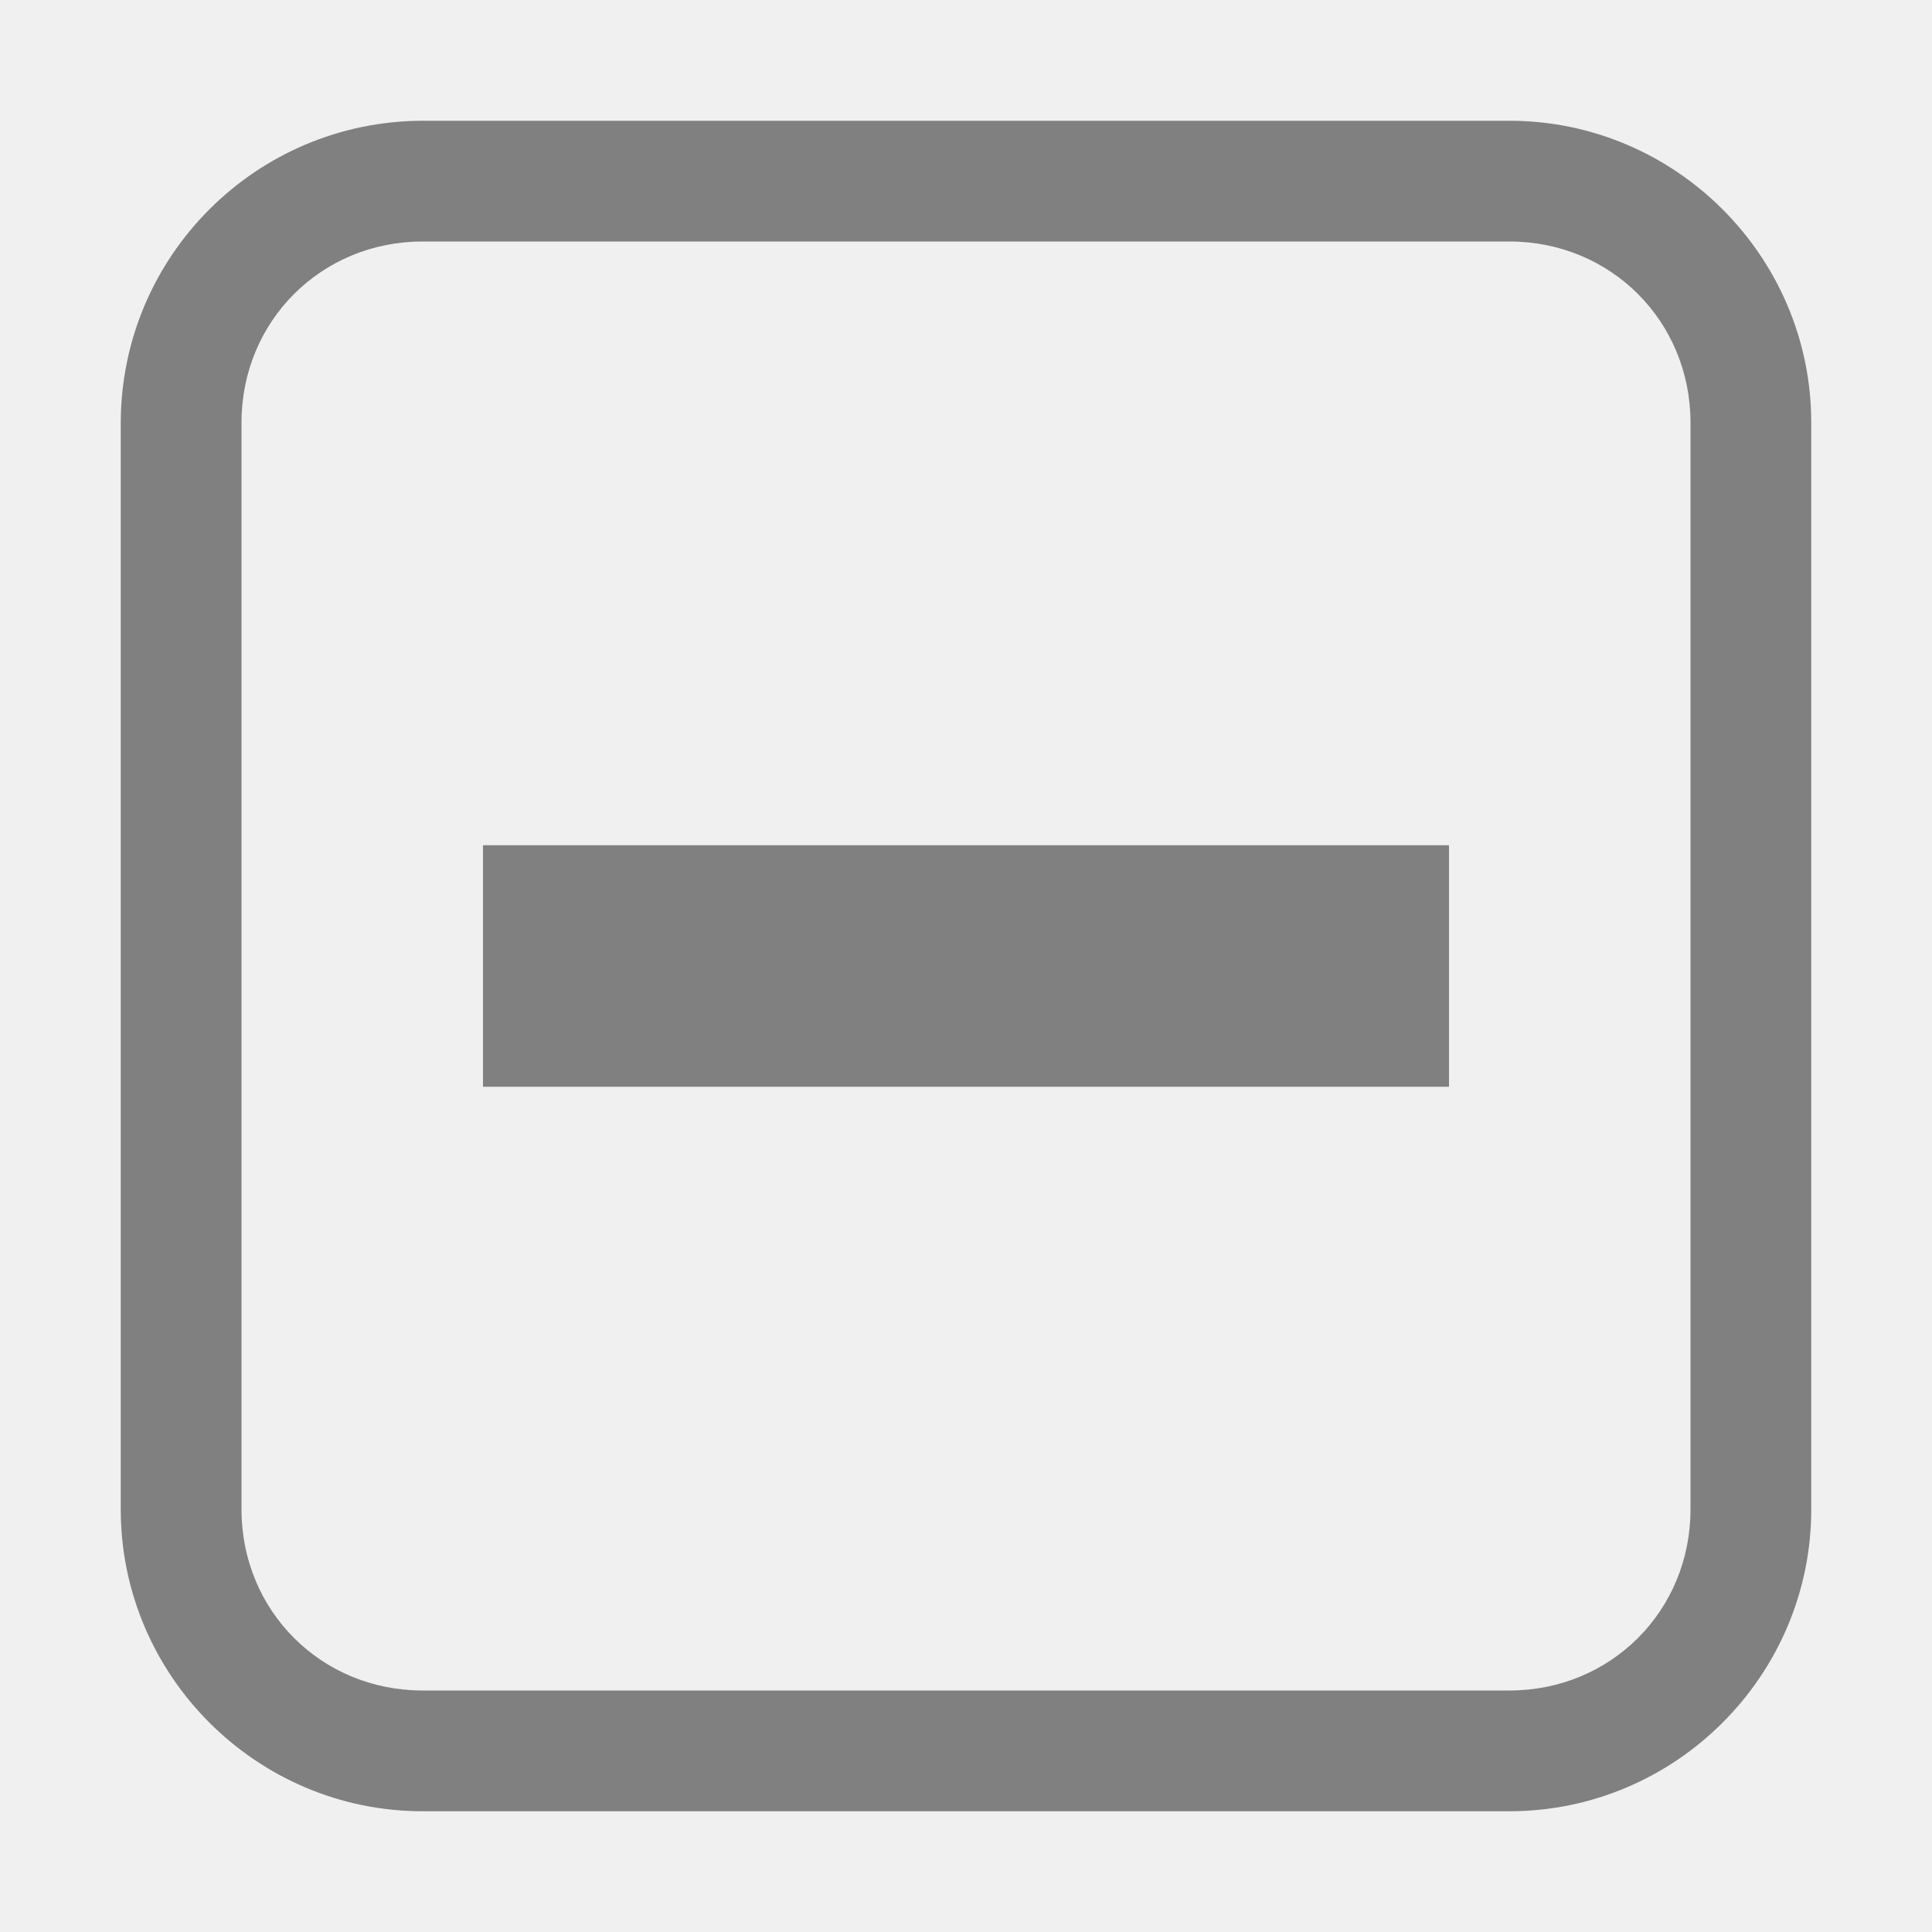
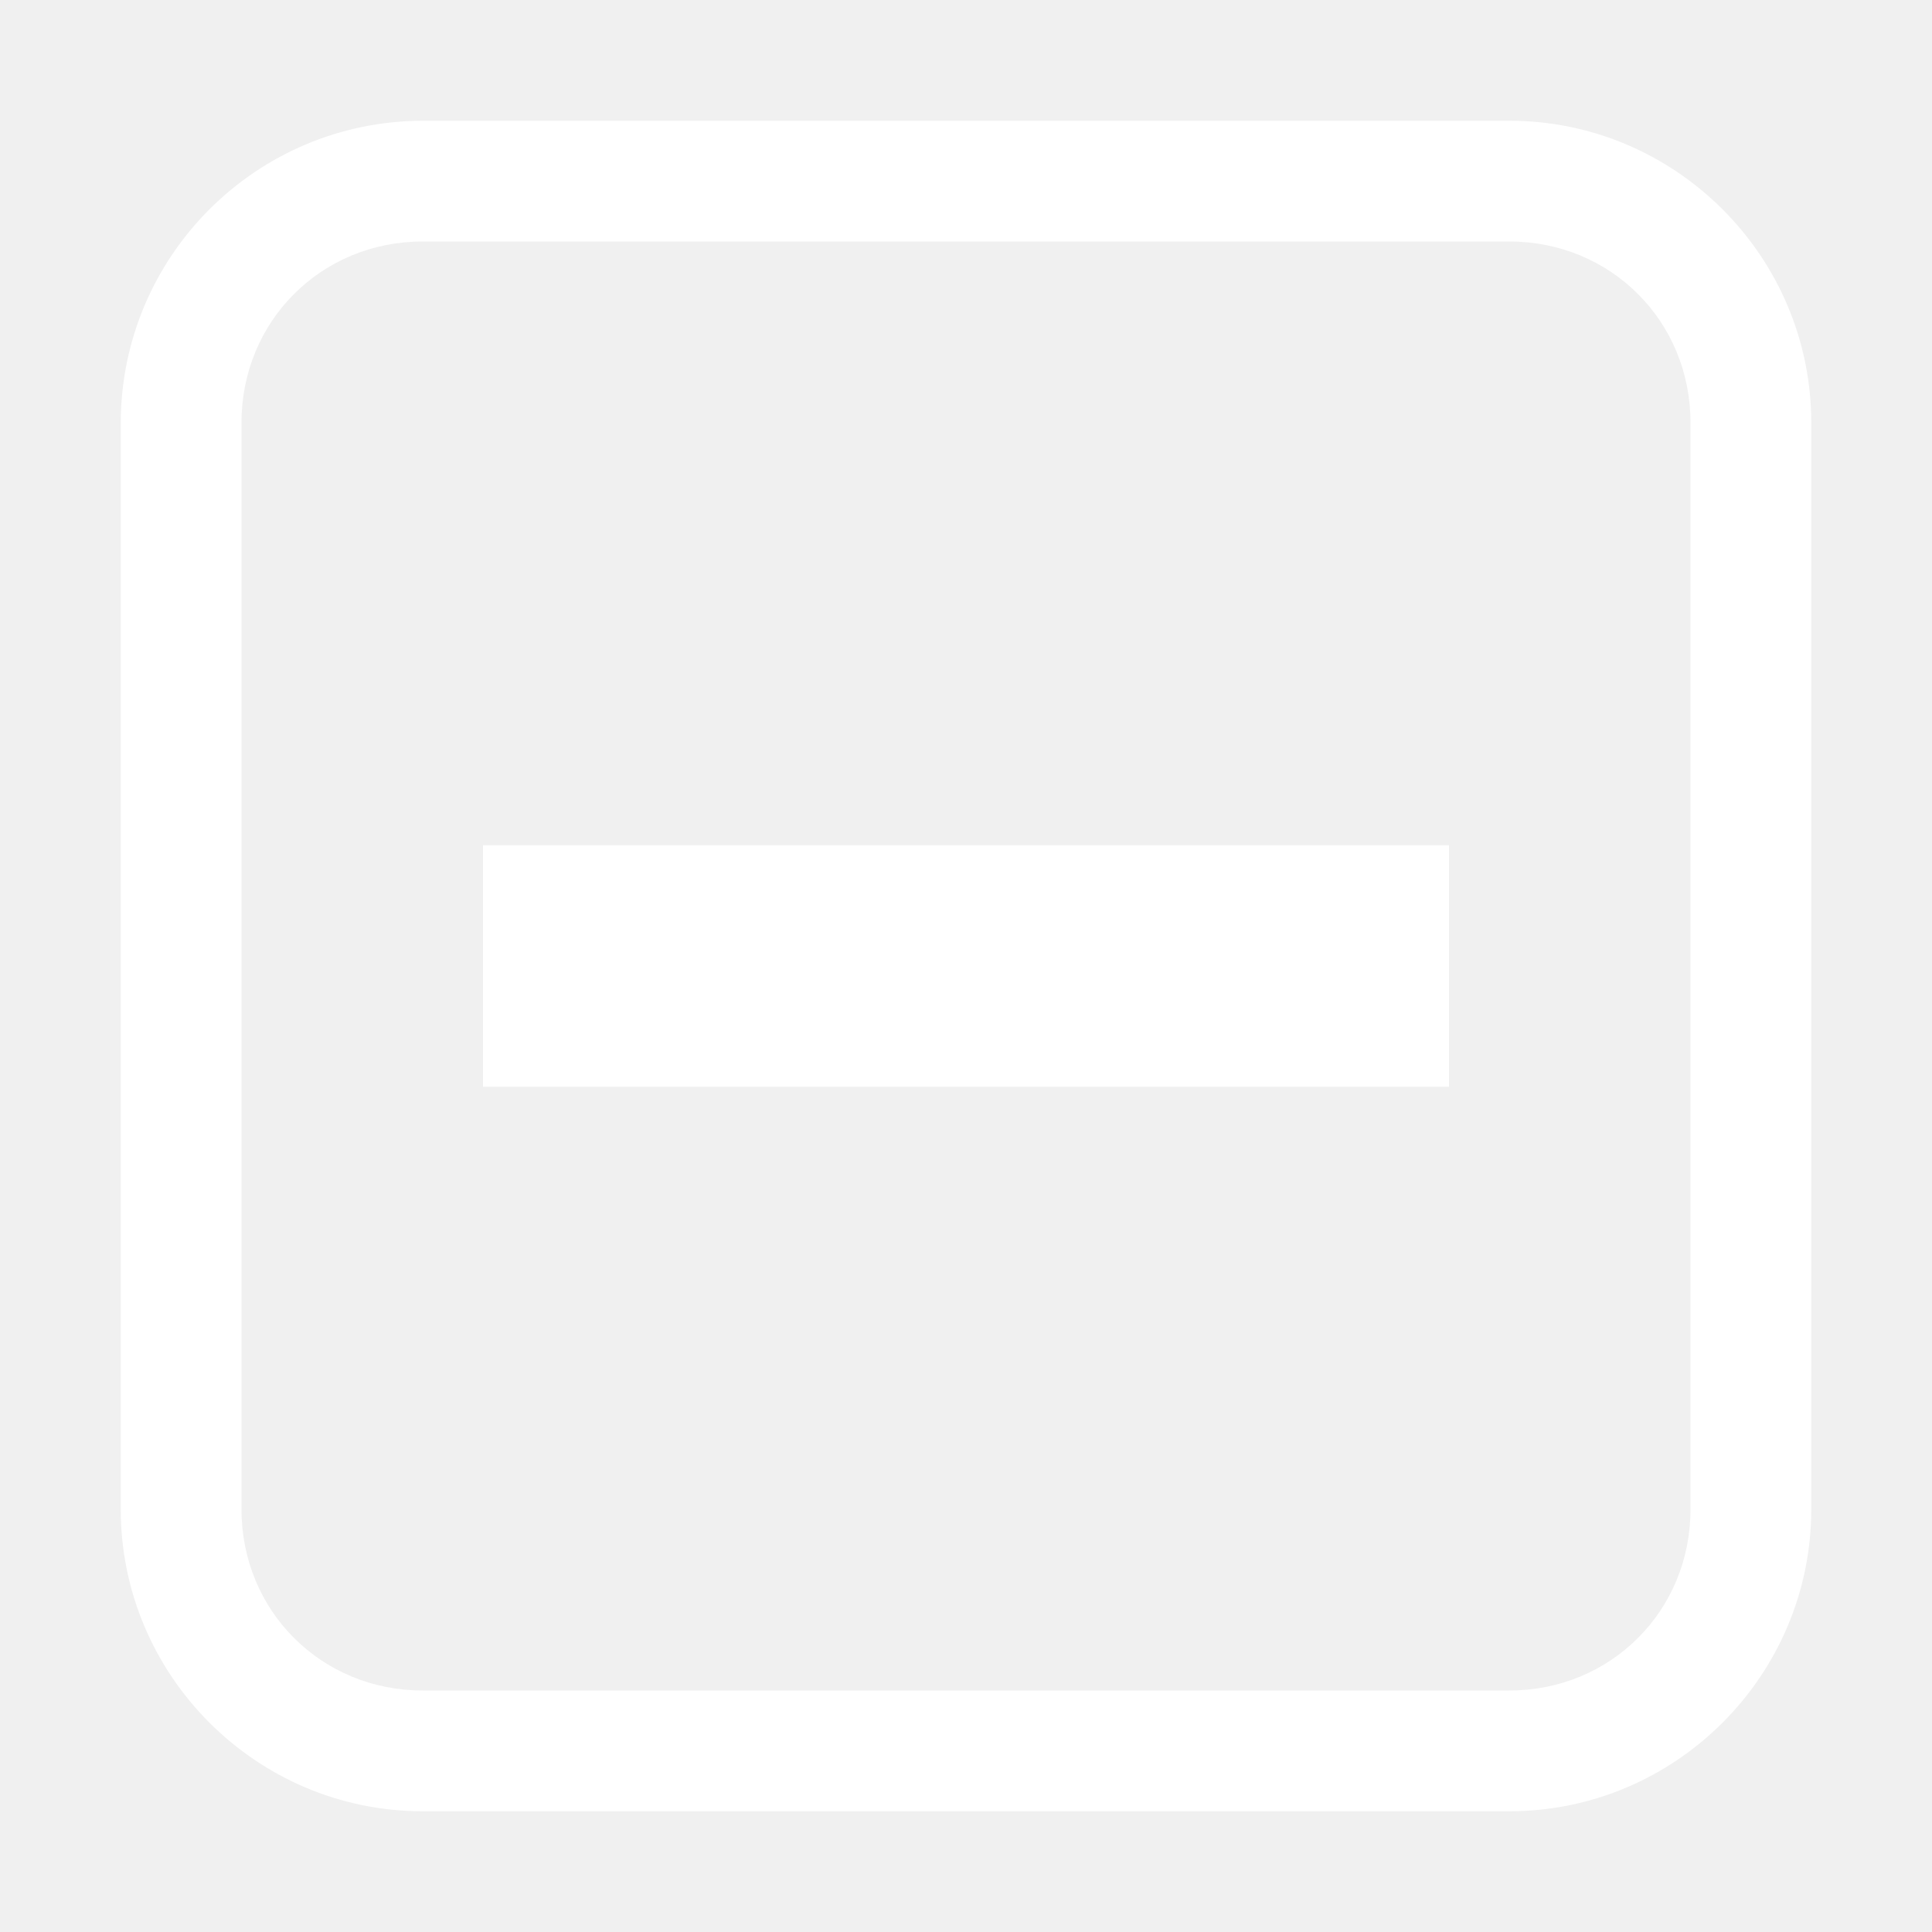
<svg xmlns="http://www.w3.org/2000/svg" xmlns:ns1="http://www.openswatchbook.org/uri/2009/osb" height="16" id="svg7384" version="1.1" width="16">
  <defs id="defs7386">
    <linearGradient gradientTransform="matrix(-2.736579,0.2820293,-0.1890831,-0.9998832,239.5401,-879.4556)" id="linearGradient19282" ns1:paint="solid">
      <stop id="stop19284" offset="0" style="stop-color:#666666;stop-opacity:1;" />
    </linearGradient>
  </defs>
  <g id="layer9" style="display:inline;opacity:1" transform="translate(-401.0002,-339)">
-     <path id="path2" style="line-height:normal;font-variant-ligatures:normal;font-variant-position:normal;font-variant-caps:normal;font-variant-numeric:normal;font-variant-alternates:normal;font-feature-settings:normal;text-indent:0;text-align:start;text-decoration:none;text-decoration-line:none;text-decoration-style:solid;text-decoration-color:#000000;text-transform:none;text-orientation:mixed;shape-padding:0;isolation:auto;mix-blend-mode:normal;marker:none;fill:#808080;fill-opacity:1" d="M 3.5 1 A 2.506 2.506 0 0 0 1 3.5 L 1 12.5 C 1 13.876 2.124 15 3.5 15 L 12.5 15 C 13.876 15 15 13.876 15 12.5 L 15 3.5 C 15 2.124 13.876 1 12.5 1 L 3.5 1 z M 3.5 2 L 12.5 2 C 13.34 2 14 2.66 14 3.5 L 14 12.5 C 14 13.34 13.34 14 12.5 14 L 3.5 14 C 2.66 14 2 13.34 2 12.5 L 2 3.5 C 2 2.66 2.66 2 3.5 2 z M 4 7 L 4 9 L 12 9 L 12 7 L 4 7 z " transform="translate(401.0002,339)" />
+     <path id="path2" style="line-height:normal;font-variant-ligatures:normal;font-variant-position:normal;font-variant-caps:normal;font-variant-numeric:normal;font-variant-alternates:normal;font-feature-settings:normal;text-indent:0;text-align:start;text-decoration:none;text-decoration-line:none;text-decoration-style:solid;text-decoration-color:#000000;text-transform:none;text-orientation:mixed;shape-padding:0;isolation:auto;mix-blend-mode:normal;marker:none;fill:#ffffff;fill-opacity:1" d="M 3.5 1 A 2.506 2.506 0 0 0 1 3.5 L 1 12.5 C 1 13.876 2.124 15 3.5 15 L 12.5 15 C 13.876 15 15 13.876 15 12.5 L 15 3.5 C 15 2.124 13.876 1 12.5 1 L 3.5 1 z M 3.5 2 L 12.5 2 C 13.34 2 14 2.66 14 3.5 L 14 12.5 C 14 13.34 13.34 14 12.5 14 L 3.5 14 C 2.66 14 2 13.34 2 12.5 L 2 3.5 C 2 2.66 2.66 2 3.5 2 z M 4 7 L 4 9 L 12 9 L 12 7 L 4 7 z " transform="translate(401.0002,339)" />
  </g>
  <g id="layer10" style="display:inline" transform="translate(-401.0002,-339)" />
  <g id="layer11" transform="translate(-401.0002,-339)" />
  <g id="layer13" style="display:inline" transform="translate(-401.0002,-339)" />
  <g id="layer14" transform="translate(-401.0002,-339)" />
  <g id="layer15" style="display:inline" transform="translate(-401.0002,-339)" />
  <g id="g71291" style="display:inline" transform="translate(-401.0002,-339)" />
  <g id="g4953" style="display:inline" transform="translate(-401.0002,-339)" />
  <g id="layer12" style="display:inline" transform="translate(-401.0002,-339)" />
</svg>
